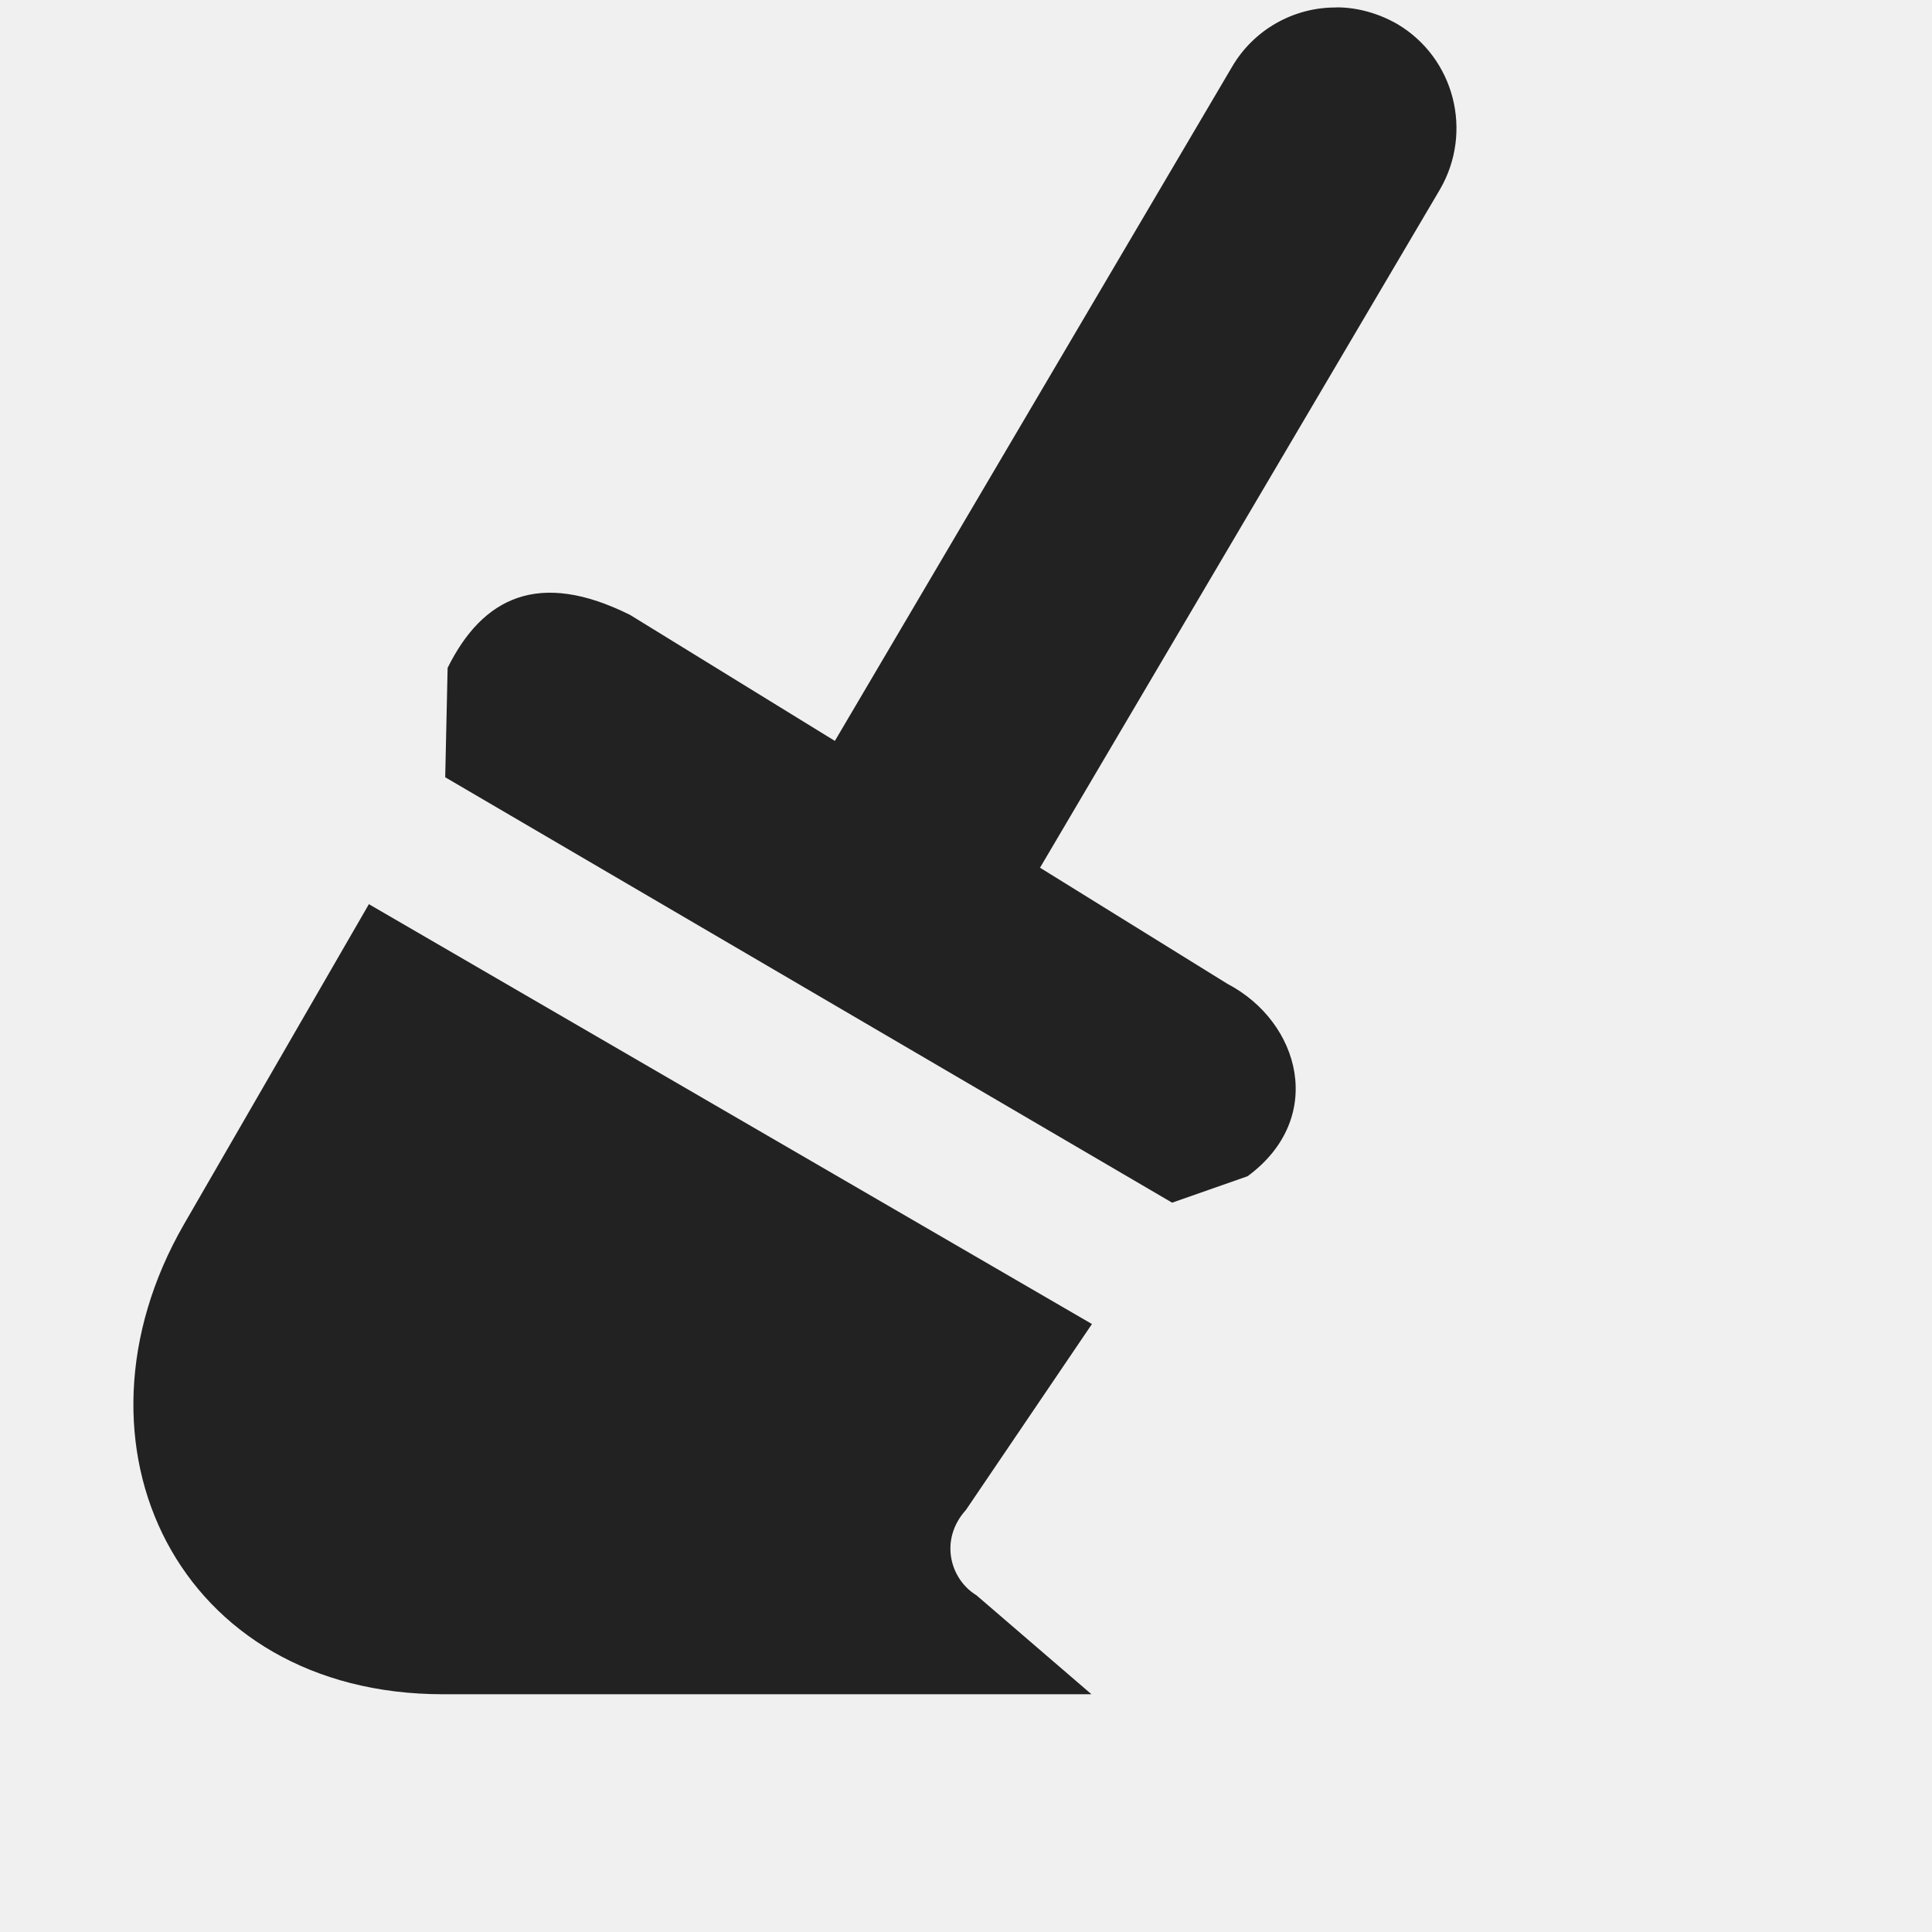
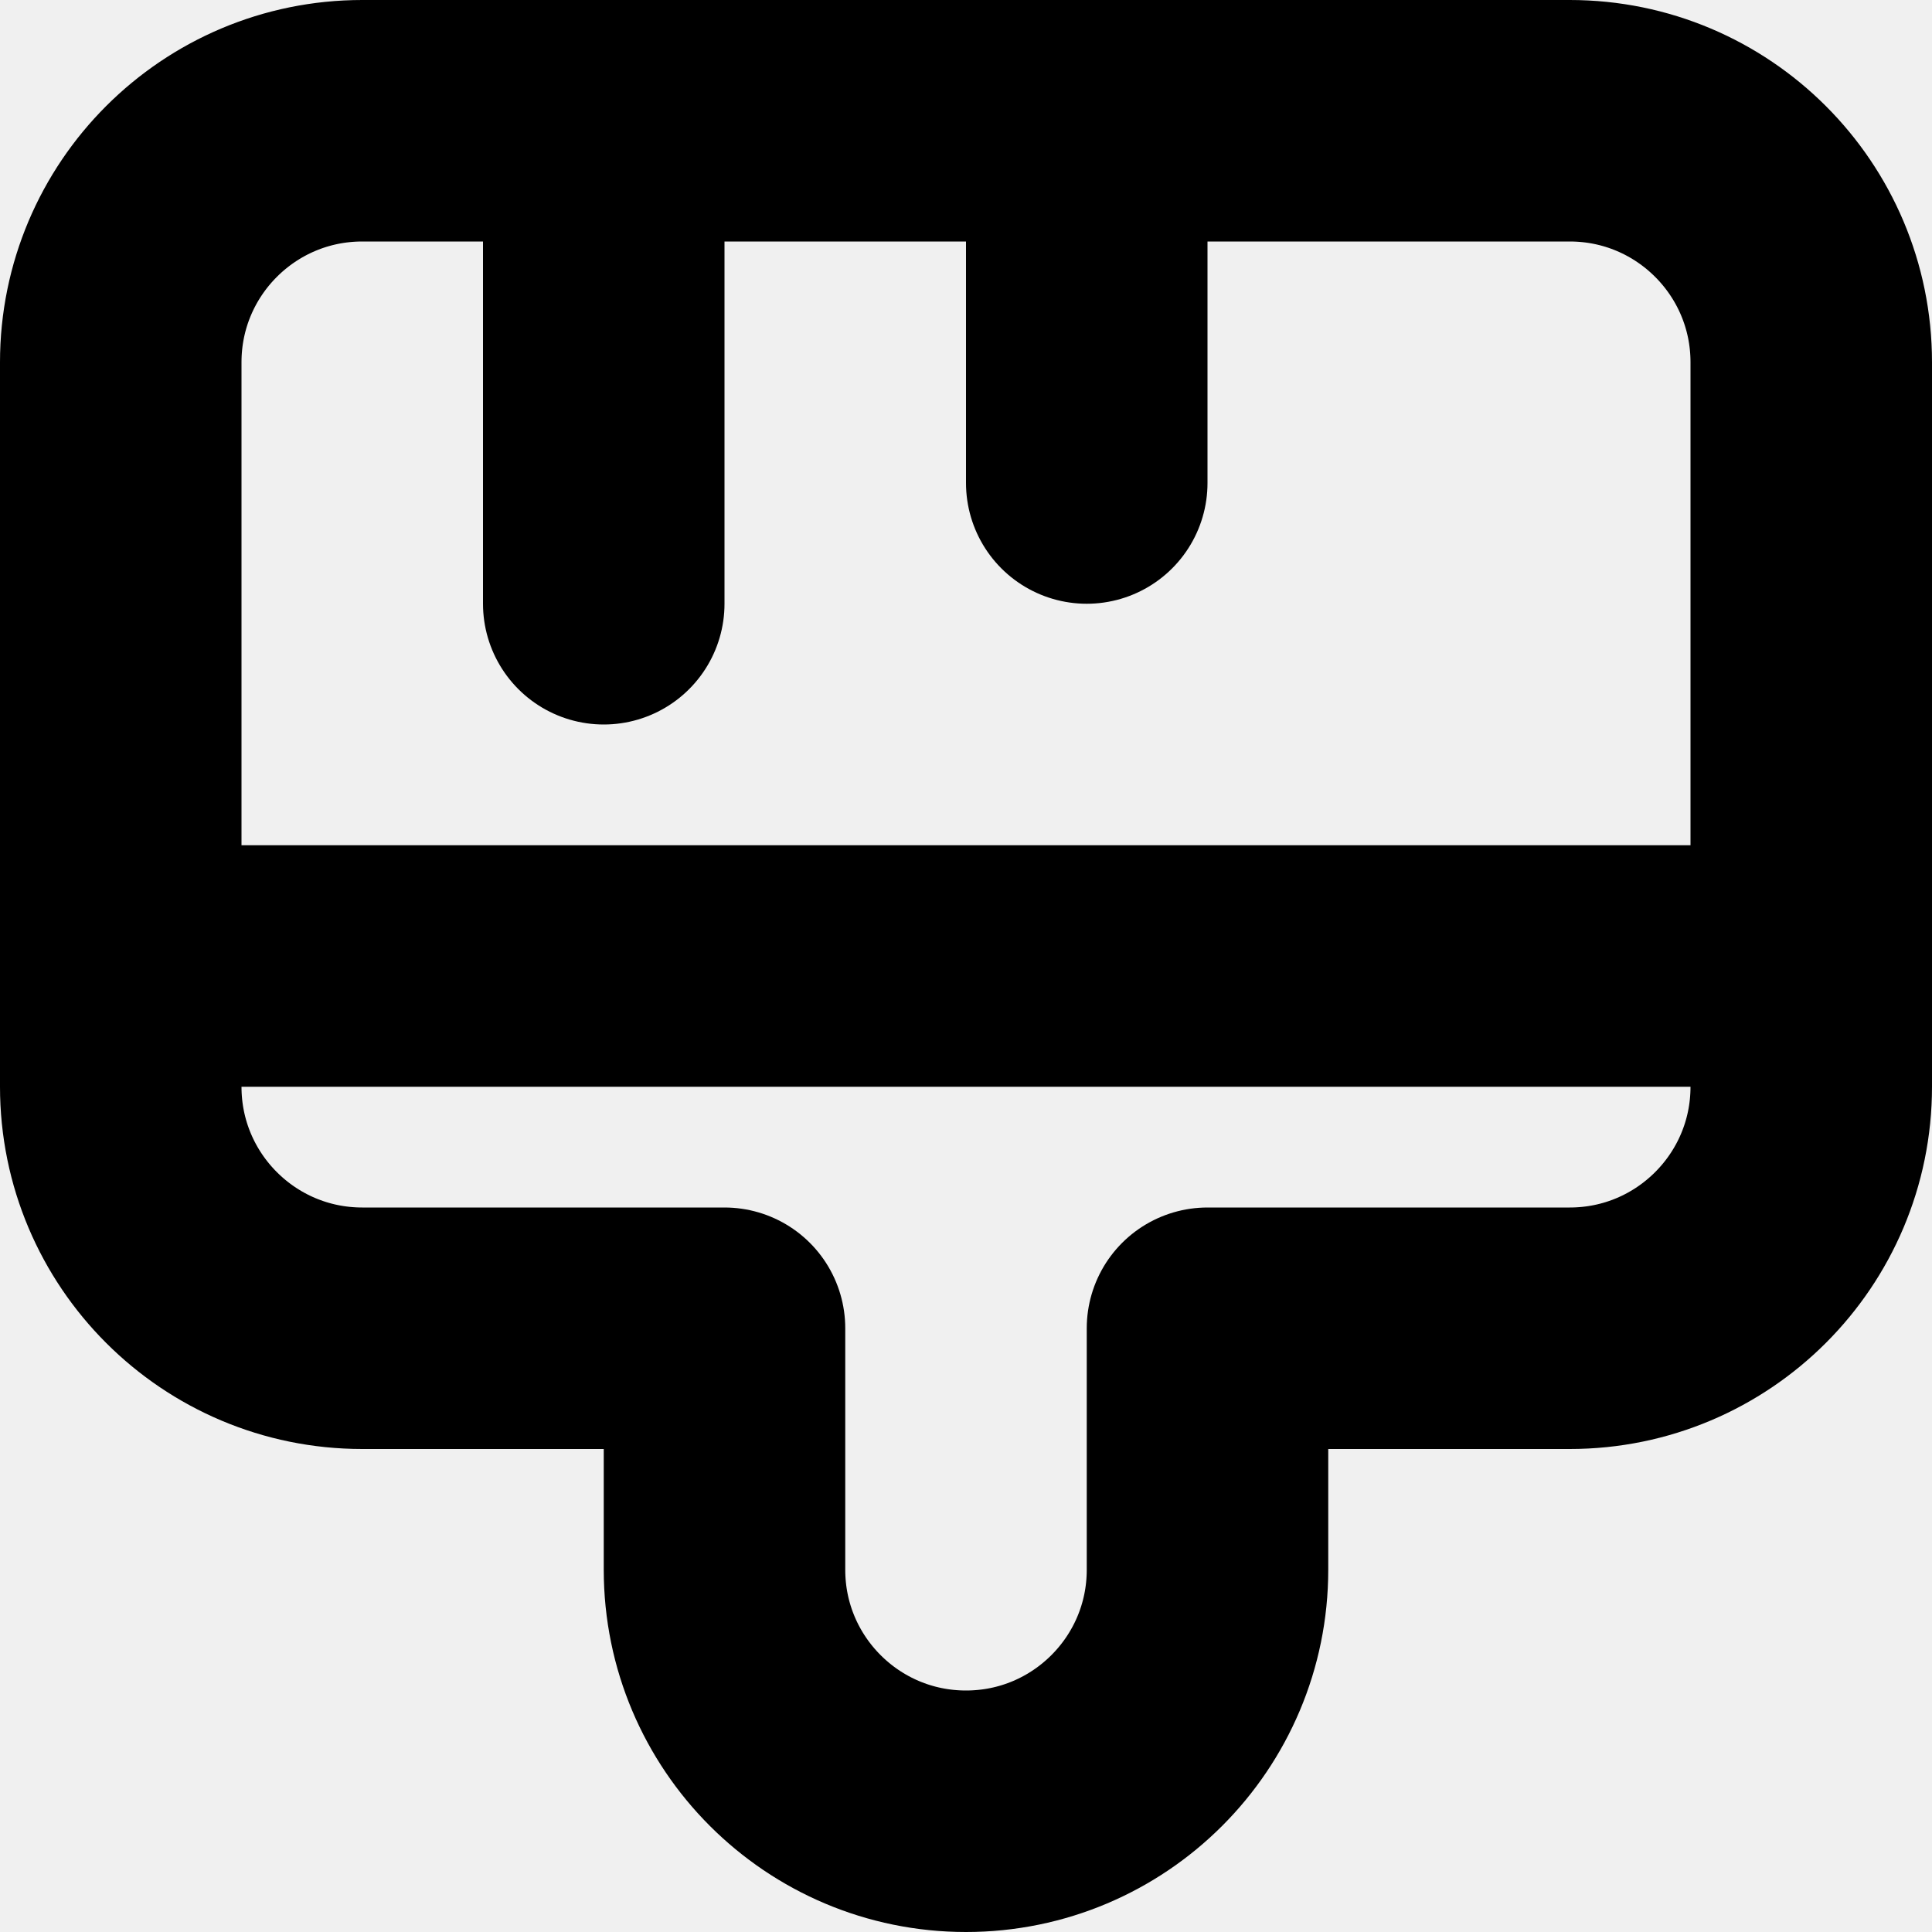
- <svg xmlns="http://www.w3.org/2000/svg" height="16px" viewBox="0 0 16 16" width="16px">
-   <g fill="#222222">
-     <path d="m 11.07 0.062 c -0.355 -0.004 -0.688 0.184 -0.867 0.492 l -3.289 5.582 l -1.695 -1.043 c -0.758 -0.379 -1.223 -0.145 -1.512 0.438 l -0.02 0.906 l 6.02 3.523 l 0.625 -0.219 c 0.652 -0.48 0.438 -1.277 -0.168 -1.594 l -1.551 -0.961 l 3.312 -5.617 c 0.277 -0.477 0.121 -1.09 -0.355 -1.371 c -0.152 -0.086 -0.324 -0.137 -0.5 -0.137 z m 0 0" />
-     <path d="m 3.055 7.488 l 5.988 3.477 l -1.043 1.539 c -0.223 0.246 -0.133 0.574 0.086 0.707 l 0.953 0.82 h -5.371 c -2.191 0 -3.195 -2.066 -2.145 -3.891 z m 0 0" />
-   </g>
+ <svg xmlns="http://www.w3.org/2000/svg" xmlns:ns1="https://www.gtk.org/grappa" ns1:rendering="symbolic" ns1:version="1" ns1:state-names="outline filled empty" ns1:state="0" id="svg1" width="16" height="16">
+   <defs id="defs1">
+     <mask id="mask-powermask-path-effect4" maskUnits="userSpaceOnUse">
+       <path id="mask-powermask-path-effect4_box" style="fill:#ffffff;fill-opacity:1" d="M -1 -1 L 17 -1 L 17 9 L -1 9 Z">
+       </path>
+       <path id="path4" style="fill:none;fill-rule:nonzero;stroke:#000000;stroke-width:2;stroke-linecap:round;stroke-linejoin:round;stroke-miterlimit:4;stroke-opacity:1" d="M 9 -1.703 L 9 4 M 5 -1.703 L 5 5">
+       </path>
+     </mask>
+   </defs>
+   <path id="brush" style="" fill="none" fill-rule="nonzero" stroke="url(#gpa:foreground) rgb(0,0,0)" stroke-opacity="1" stroke-width="2" stroke-linecap="round" stroke-linejoin="round" stroke-miterlimit="4" d="M 9 1 L 9 4 M 5 1 L 5 5 M 1 8 L 1 3 A 2 2 0 0 1 3 1 L 13 1 A 2 2 0 0 1 15 3 L 15 8 M 1 8 L 1 9 A 2 2 0 0 0 3 11 L 6 11 L 6 13 A 2 2 0 0 0 8 15 A 2 2 0 0 0 10 13 L 10 11 L 13 11 A 2 2 0 0 0 15 9 L 15 8 Z" ns1:stroke-minwidth="25%" ns1:stroke-maxwidth="150%" ns1:states="outline">
+   </path>
+   <path id="fill handle" visibility="hidden" fill="url(#gpa:foreground) rgb(0,0,0)" fill-opacity="1" fill-rule="nonzero" stroke="url(#gpa:foreground) rgb(0,0,0)" stroke-opacity="1" stroke-width="2" stroke-linecap="butt" stroke-linejoin="miter" stroke-miterlimit="4" d="M 1 8 L 1 9 C 1 10.105, 1.895 11, 3 11 L 6 11 L 6 13 C 6 14.105, 6.895 15, 8 15 C 9.105 15, 10 14.105, 10 13 L 10 11 L 13 11 C 14.105 11, 15 10.105, 15 9 L 15 8 Z" ns1:stroke-minwidth="25%" ns1:stroke-maxwidth="150%" ns1:states="filled">
+   </path>
+   <path id="fill brush-5" visibility="hidden" opacity="0.5" mask="url(#mask-powermask-path-effect4)" fill="url(#gpa:foreground) rgb(0,0,0)" fill-opacity="1" fill-rule="nonzero" stroke="url(#gpa:foreground) rgb(0,0,0)" stroke-opacity="1" stroke-width="2" stroke-linecap="butt" stroke-linejoin="miter" stroke-miterlimit="4" d="M 1 8 L 1 3 C 1 1.895, 1.895 1, 3 1 L 13 1 C 14.105 1, 15 1.895, 15 3 L 15 8" ns1:stroke-minwidth="25%" ns1:stroke-maxwidth="150%" ns1:states="filled">
+   </path>
</svg>
